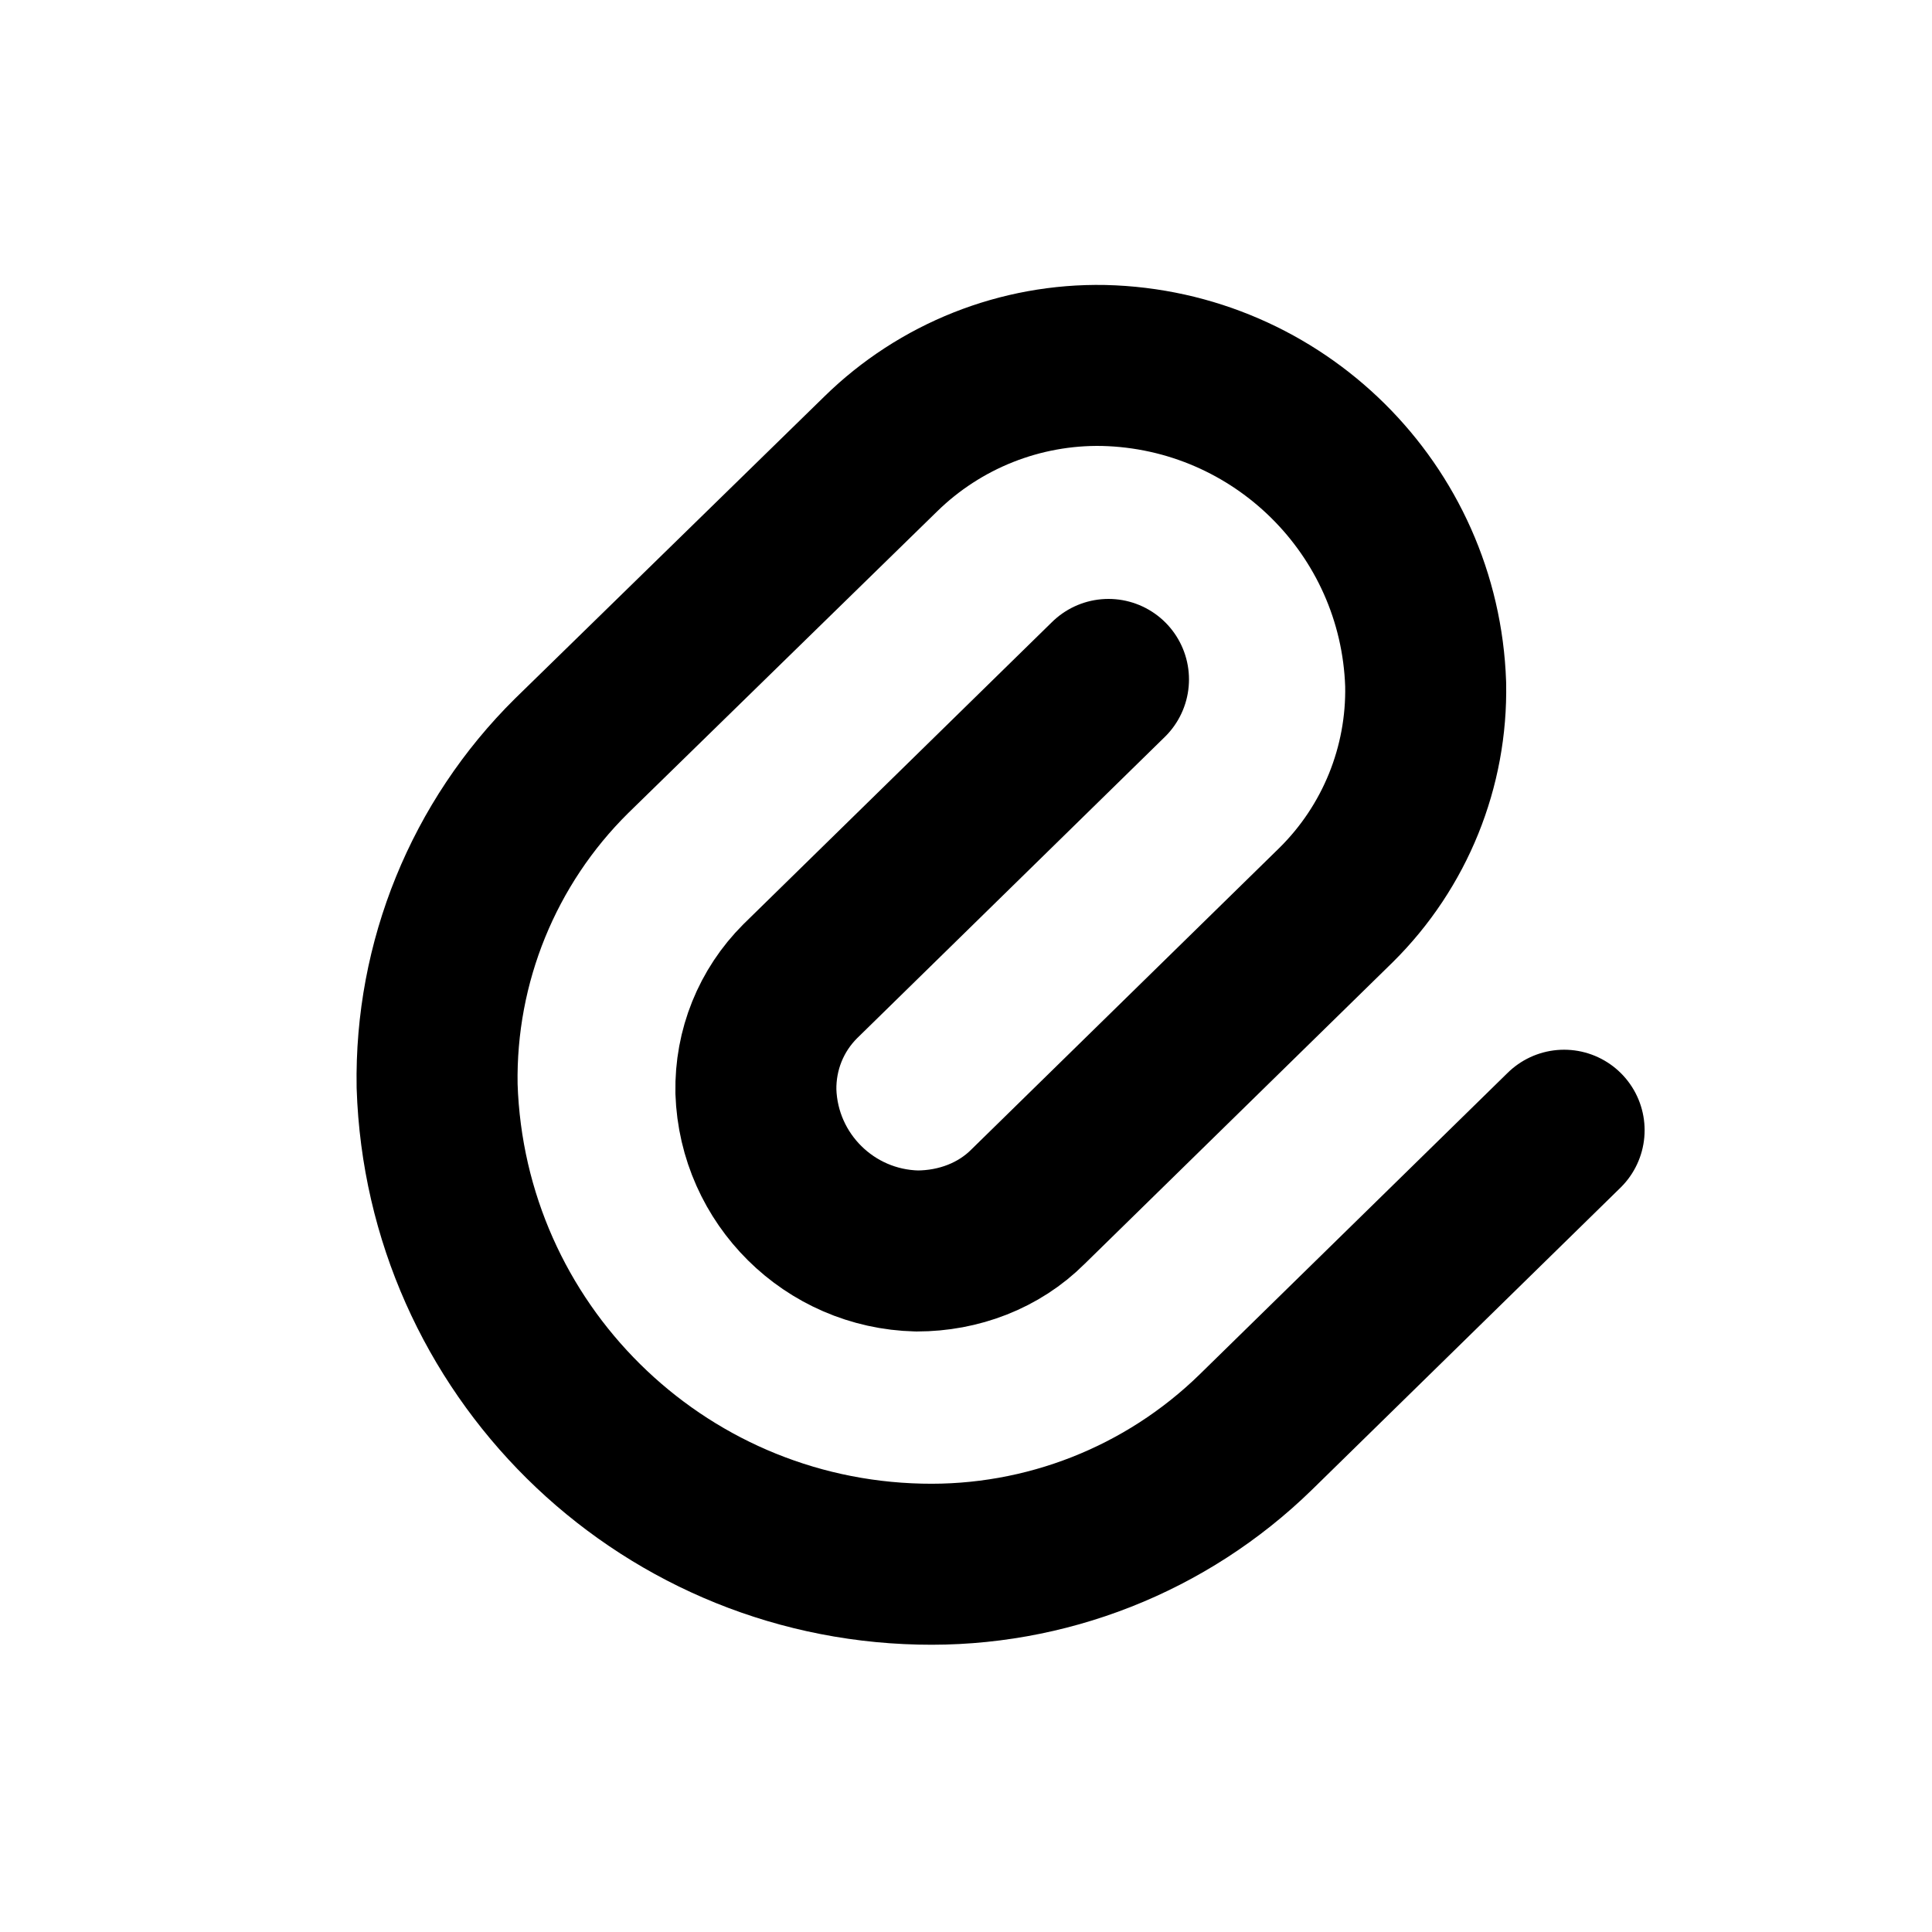
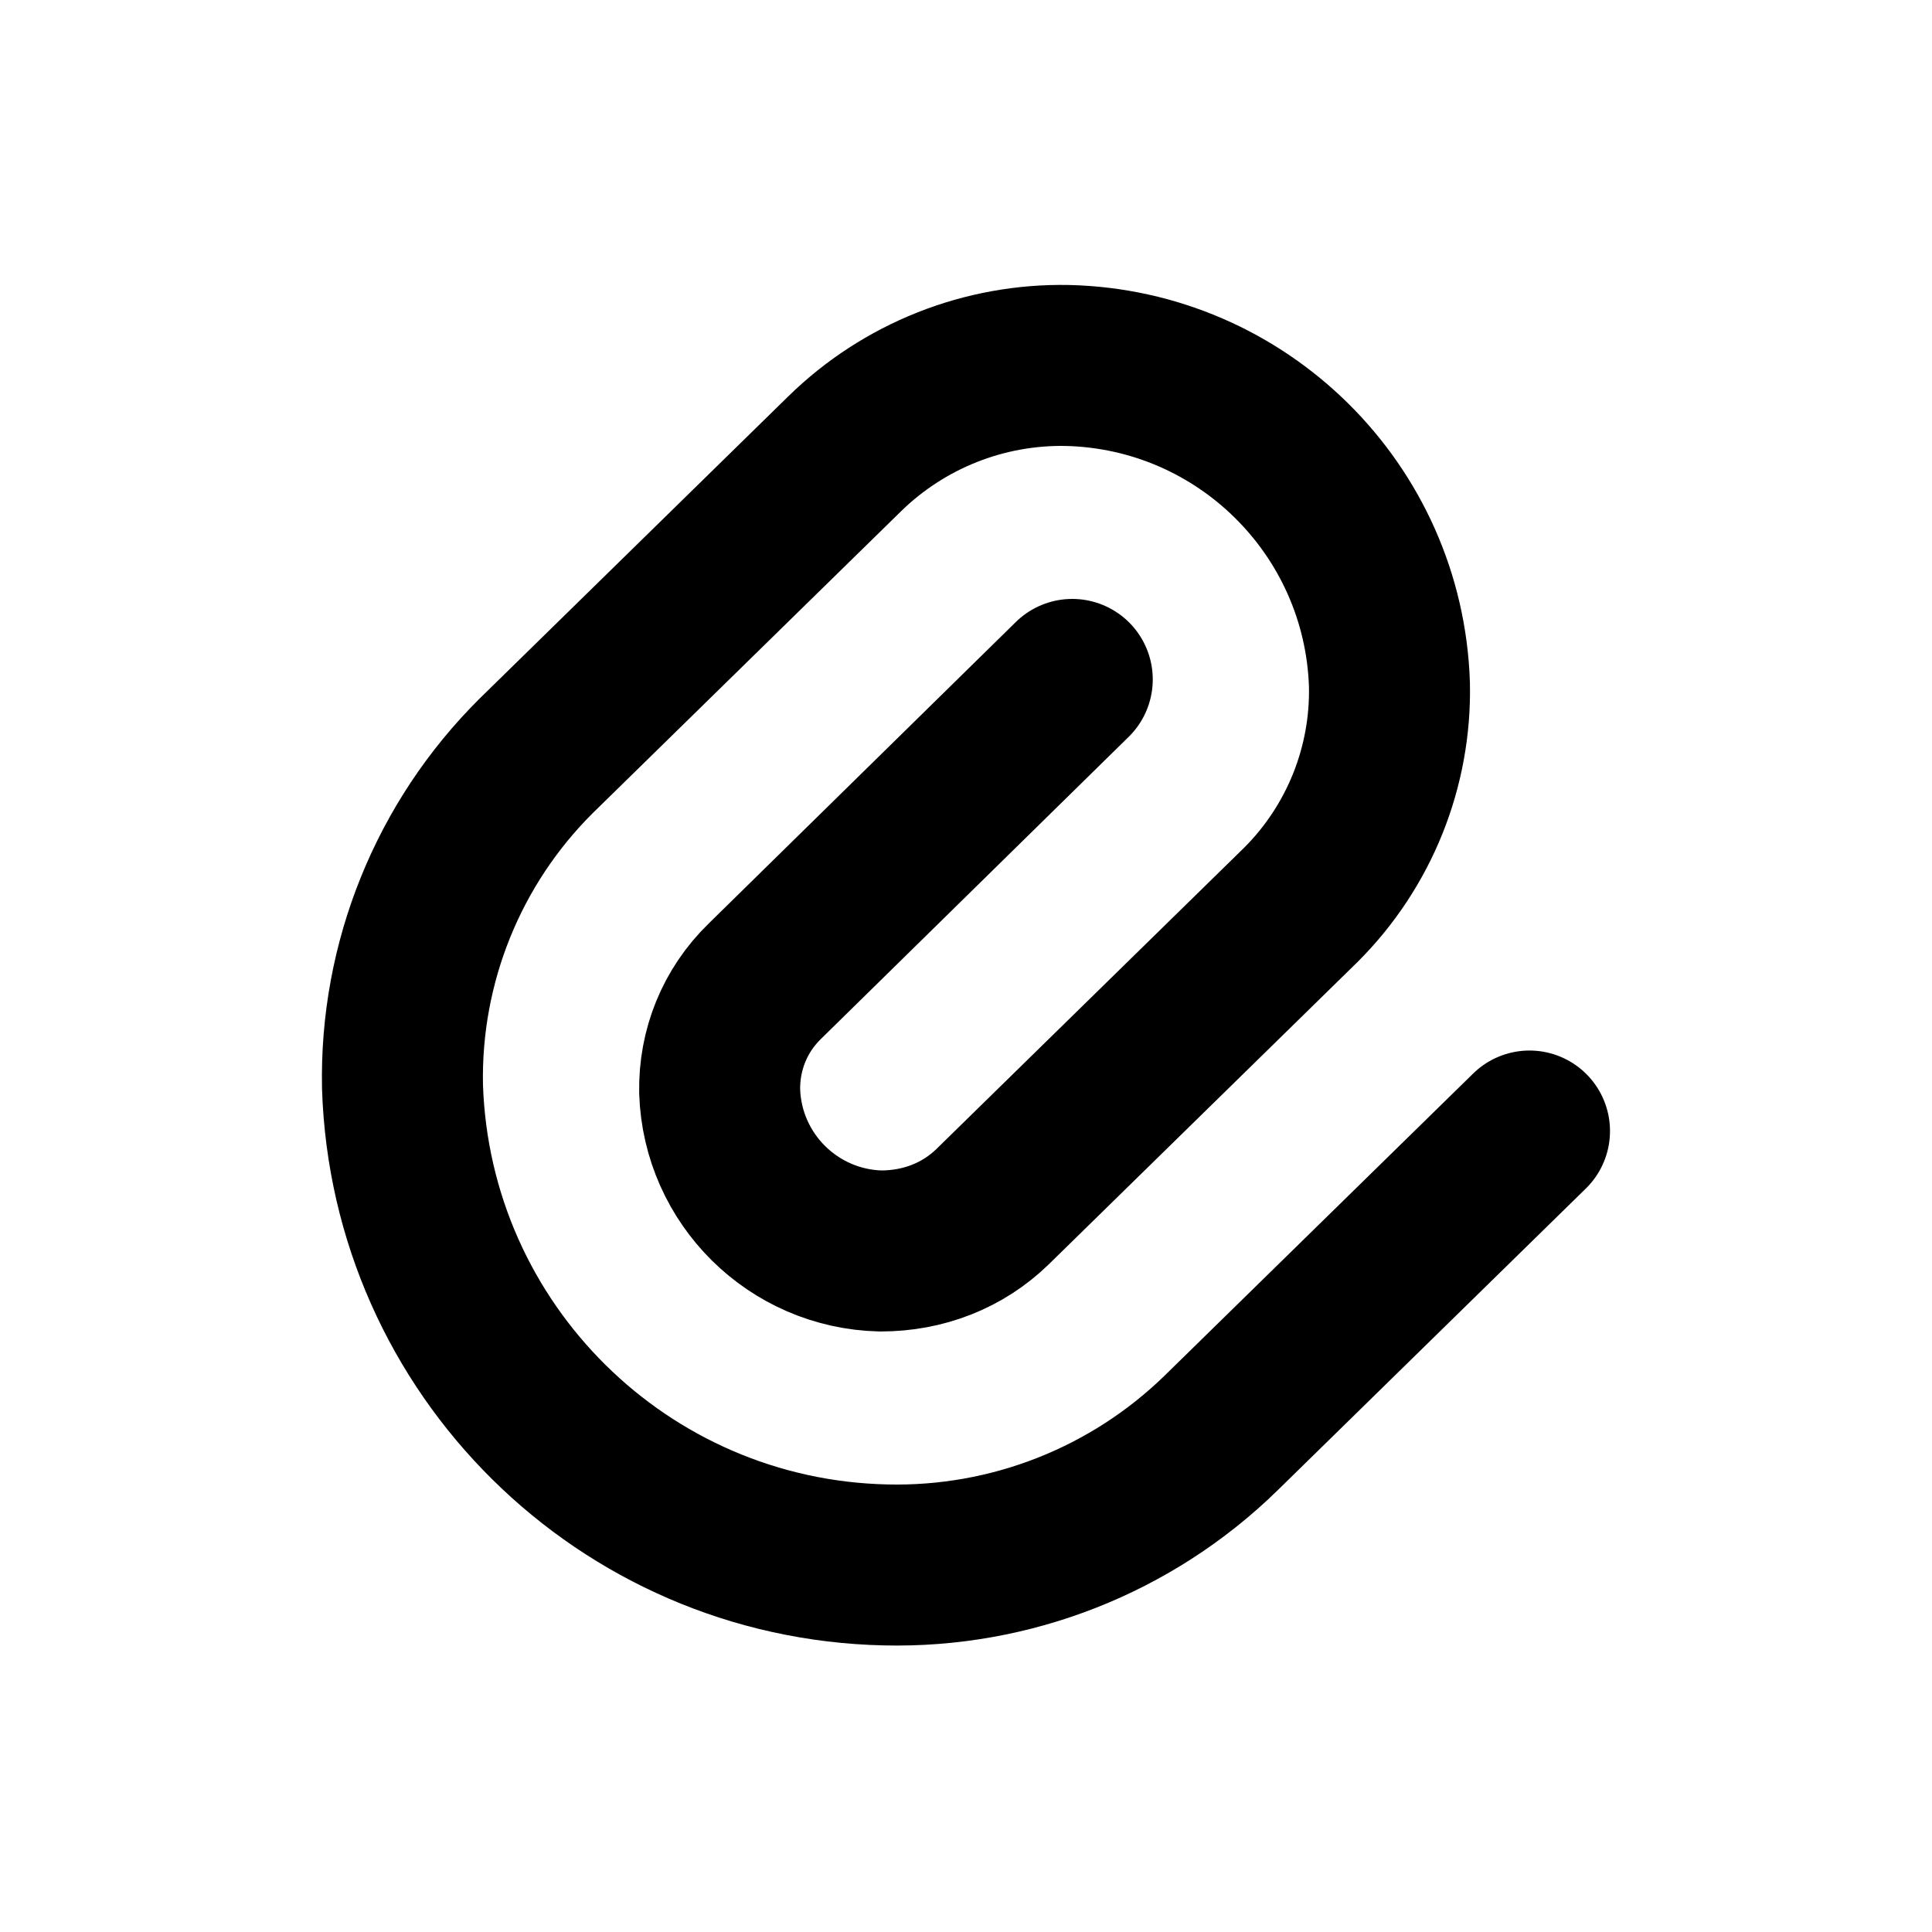
- <svg xmlns="http://www.w3.org/2000/svg" width="24" height="24" viewBox="0 0 24 24" fill="none" style="fill: none">
-   <path d="m13.77 8.44-3.83 3.75c-.36.36-.56.85-.55 1.37a2.05 2.05 0 0 0 2 1.98c.52 0 1.02-.19 1.38-.55l3.83-3.75a3.75 3.75 0 0 0 1.11-2.74 4.1 4.1 0 0 0-4-3.96 3.85 3.85 0 0 0-2.77 1.1L7.1 9.39a5.63 5.63 0 0 0-1.67 4.1 6.14 6.14 0 0 0 6 5.94 5.77 5.77 0 0 0 4.17-1.64l3.83-3.75" stroke="#000" stroke-width="2" stroke-linecap="round" stroke-linejoin="round" />
+ <svg xmlns="http://www.w3.org/2000/svg" width="24" height="24" viewBox="0 0 24 24" fill="none">
+   <path d="M13.32 8.44 9.5 12.19c-.37.36-.57.85-.56 1.37a2.05 2.05 0 0 0 2 1.98c.53 0 1.02-.19 1.39-.55l3.83-3.75a3.75 3.75 0 0 0 1.1-2.74 4.1 4.1 0 0 0-4-3.96 3.85 3.85 0 0 0-2.77 1.1L6.66 9.39A5.63 5.63 0 0 0 5 13.5a6.14 6.14 0 0 0 6 5.94 5.77 5.77 0 0 0 4.17-1.64l3.83-3.75" stroke="#000" stroke-width="2" stroke-linecap="round" stroke-linejoin="round" />
</svg>
